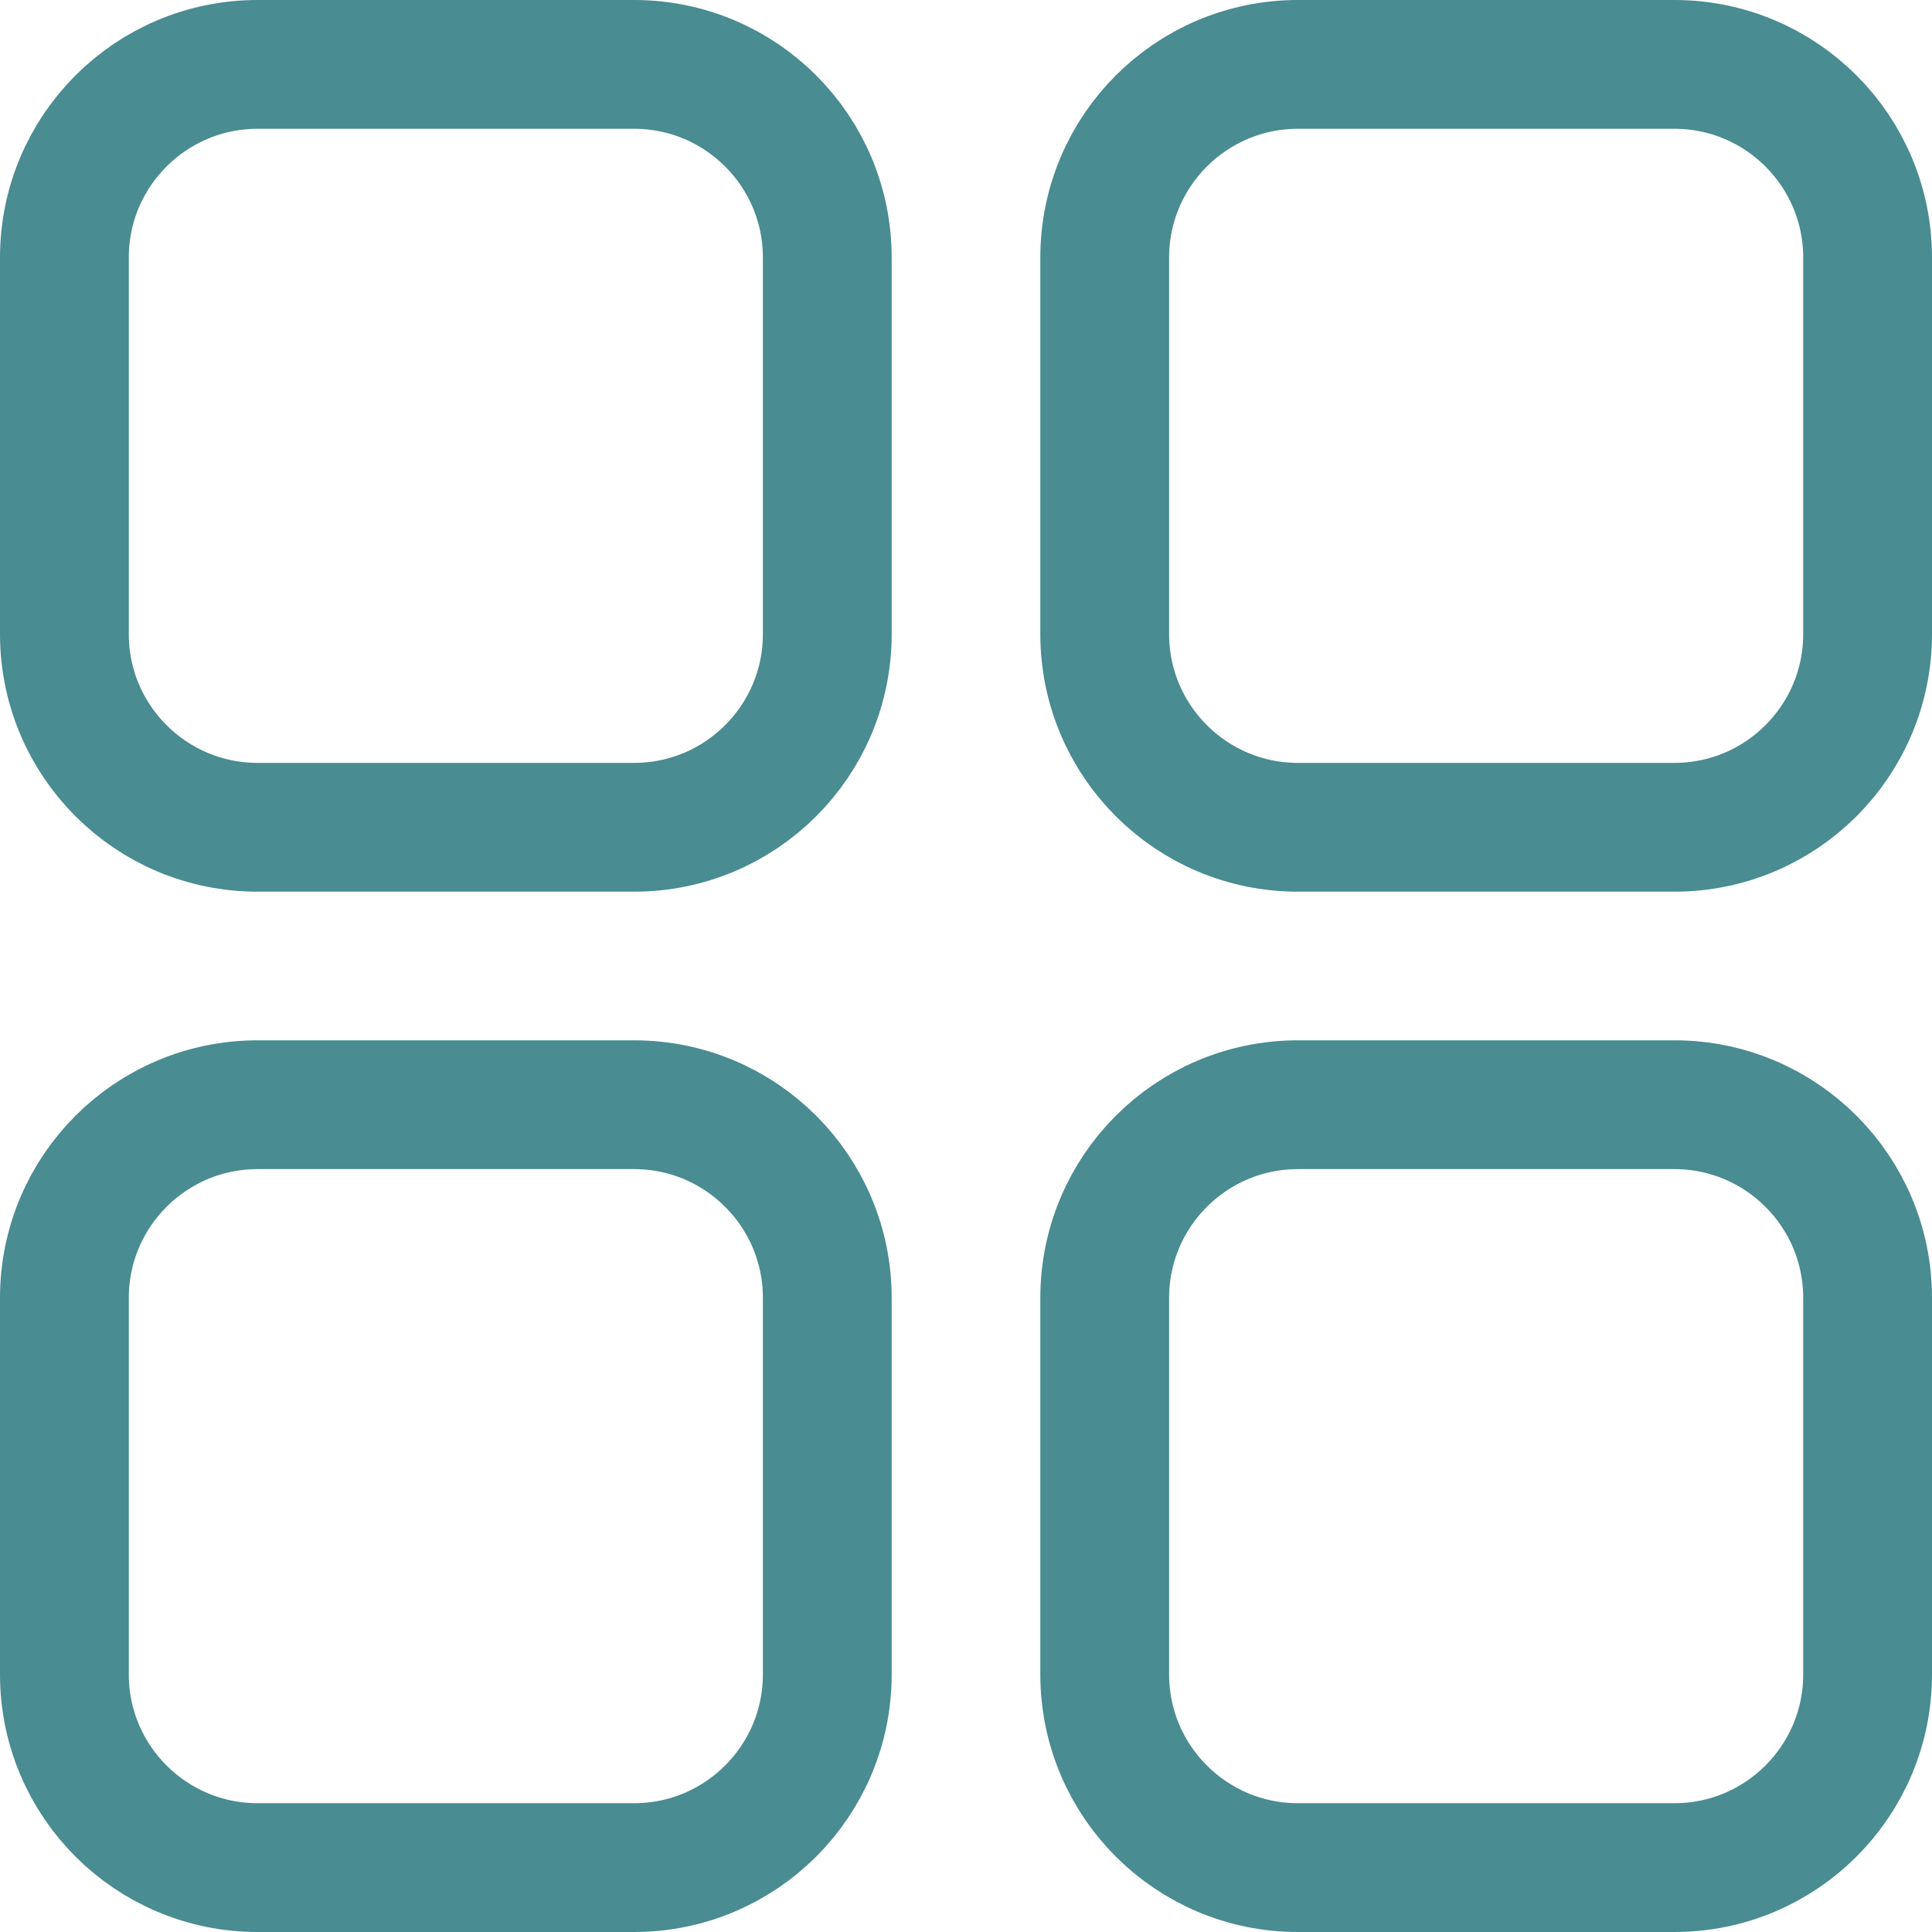
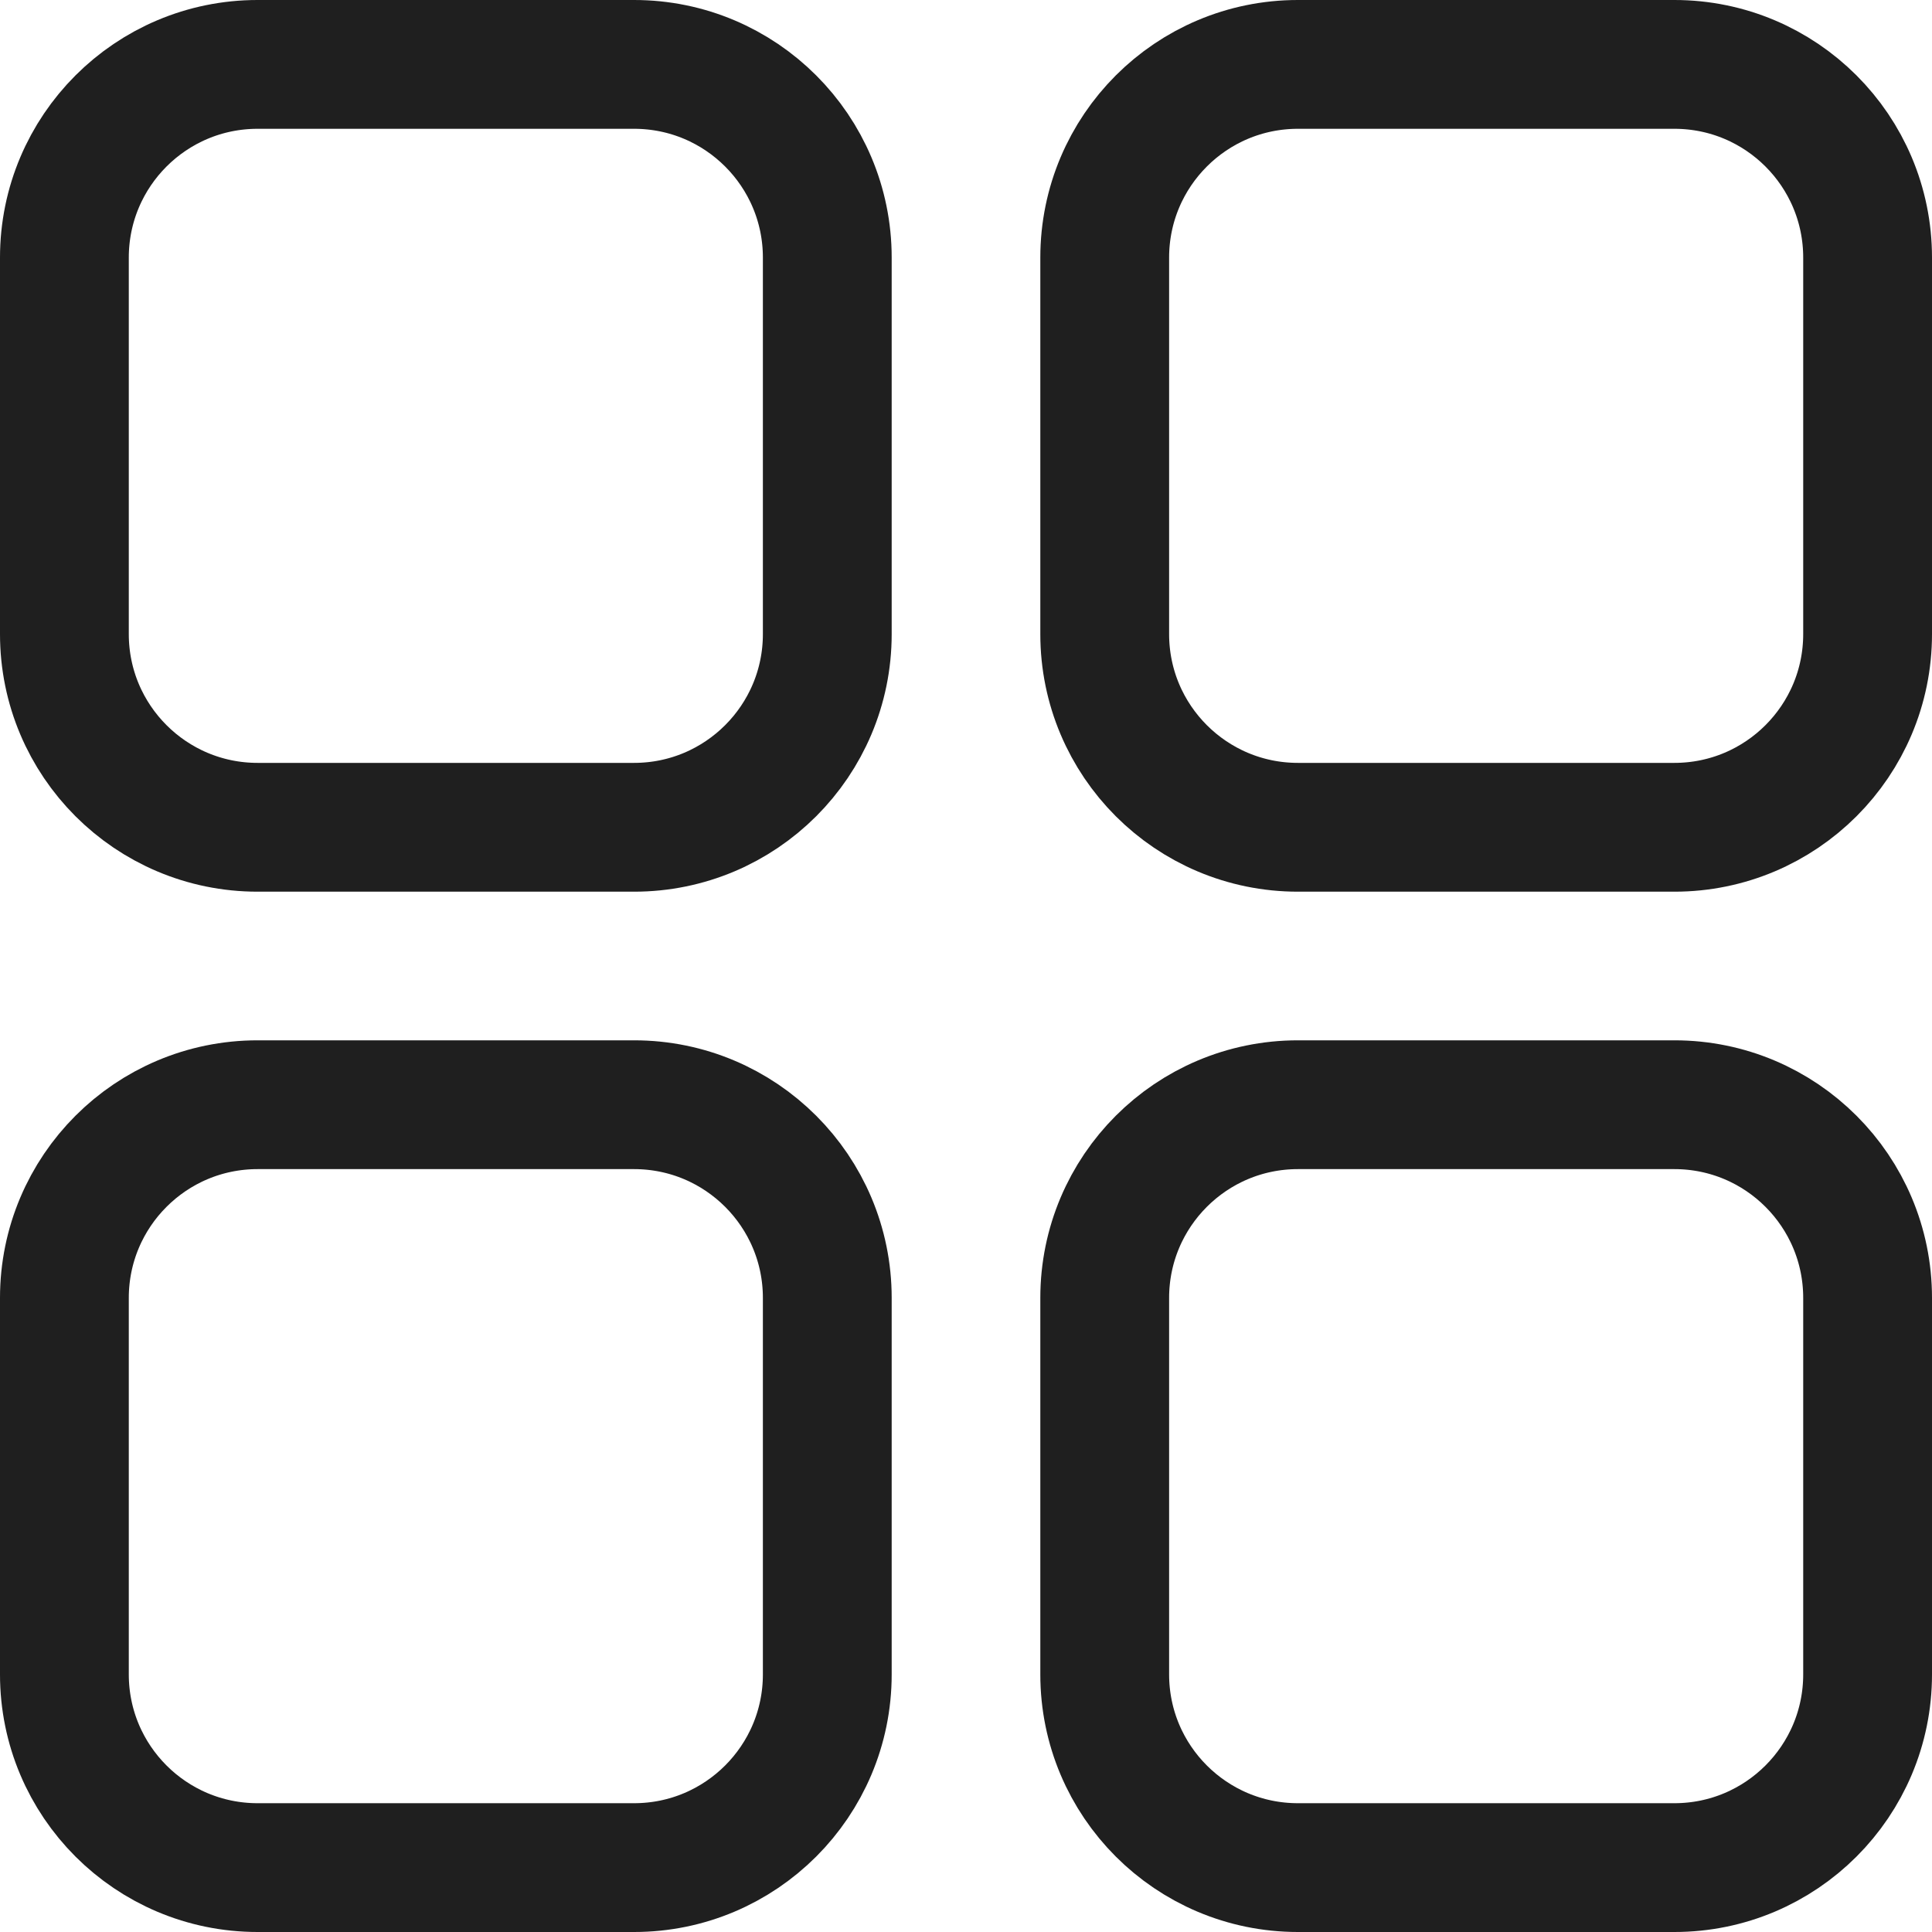
<svg xmlns="http://www.w3.org/2000/svg" width="15" height="15" viewBox="0 0 15 15" fill="none">
-   <rect x="0.5" y="0.5" width="5.923" height="5.923" rx="1.5" stroke="#498C92" />
-   <rect x="0.5" y="8.577" width="5.923" height="5.923" rx="1.5" stroke="#498C92" />
-   <rect x="8.577" y="0.5" width="5.923" height="5.923" rx="1.5" stroke="#498C92" />
-   <rect x="8.577" y="8.577" width="5.923" height="5.923" rx="1.5" stroke="#498C92" />
+   <rect x="0.5" y="0.5" width="5.923" height="5.923" rx="1.5" stroke="#1F1F1F" />
+   <rect x="0.5" y="8.577" width="5.923" height="5.923" rx="1.5" stroke="#1F1F1F" />
+   <rect x="8.577" y="0.5" width="5.923" height="5.923" rx="1.5" stroke="#1F1F1F" />
+   <rect x="8.577" y="8.577" width="5.923" height="5.923" rx="1.5" stroke="#1F1F1F" />
</svg>
